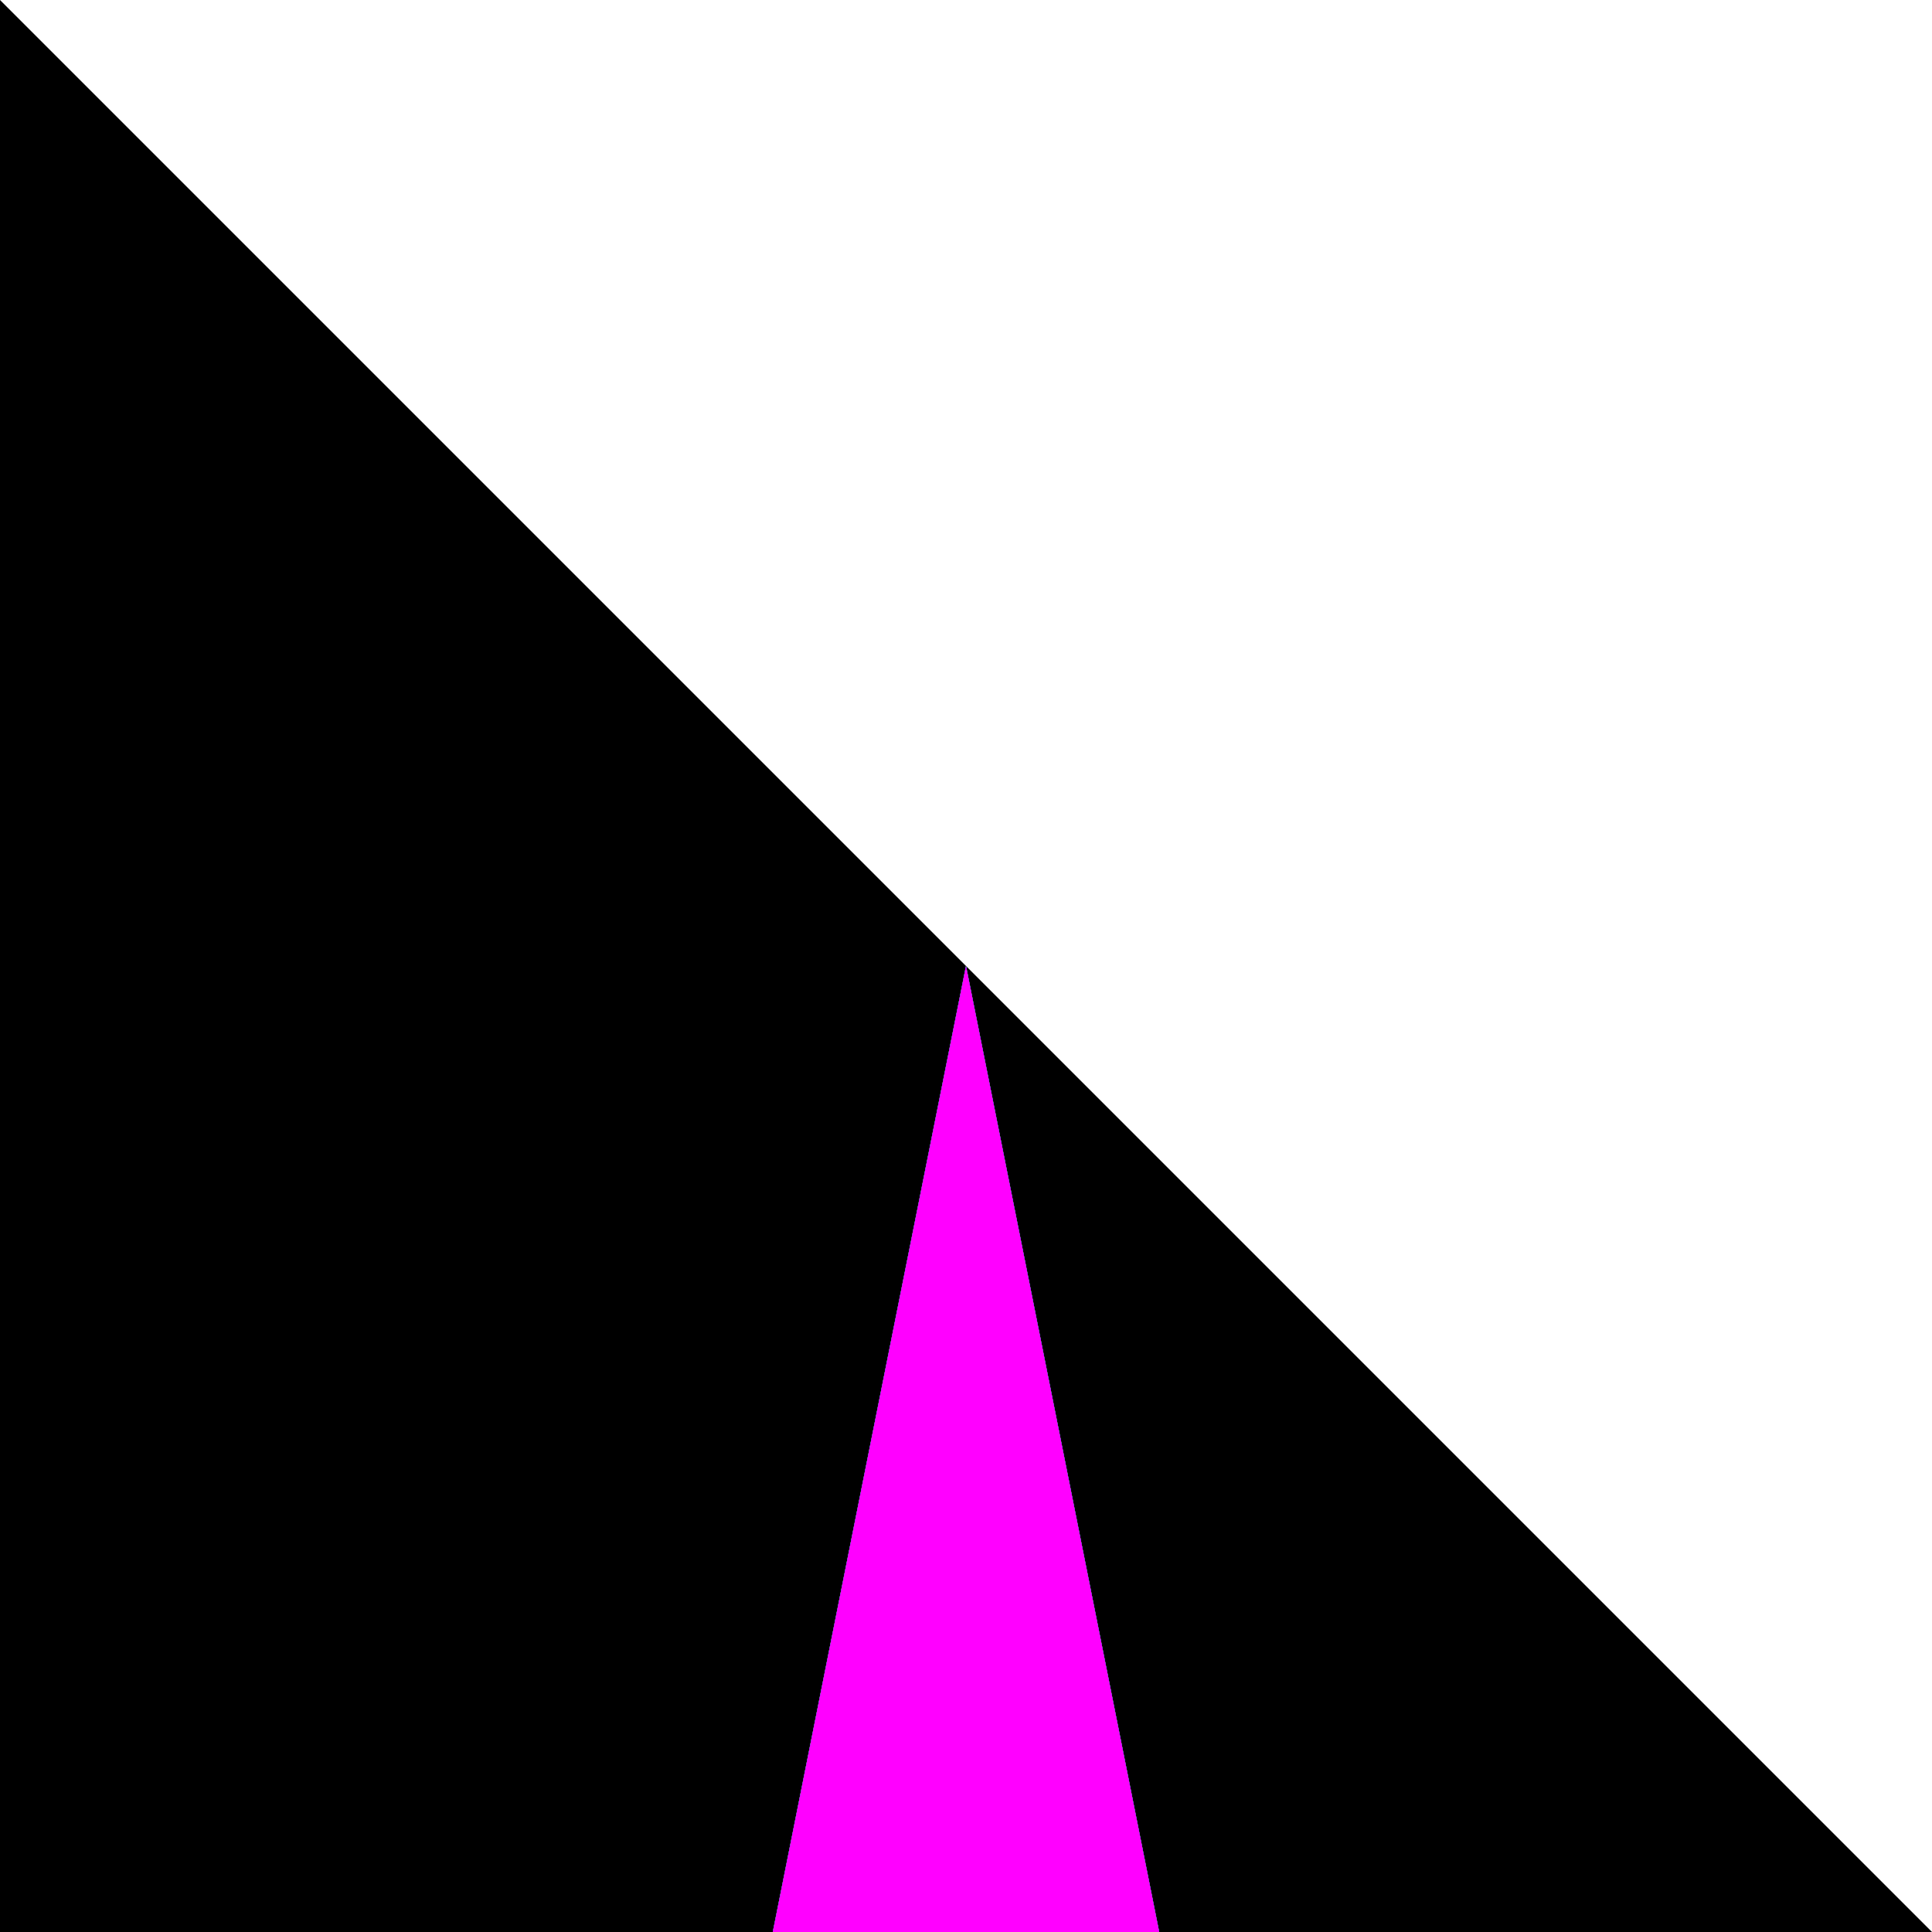
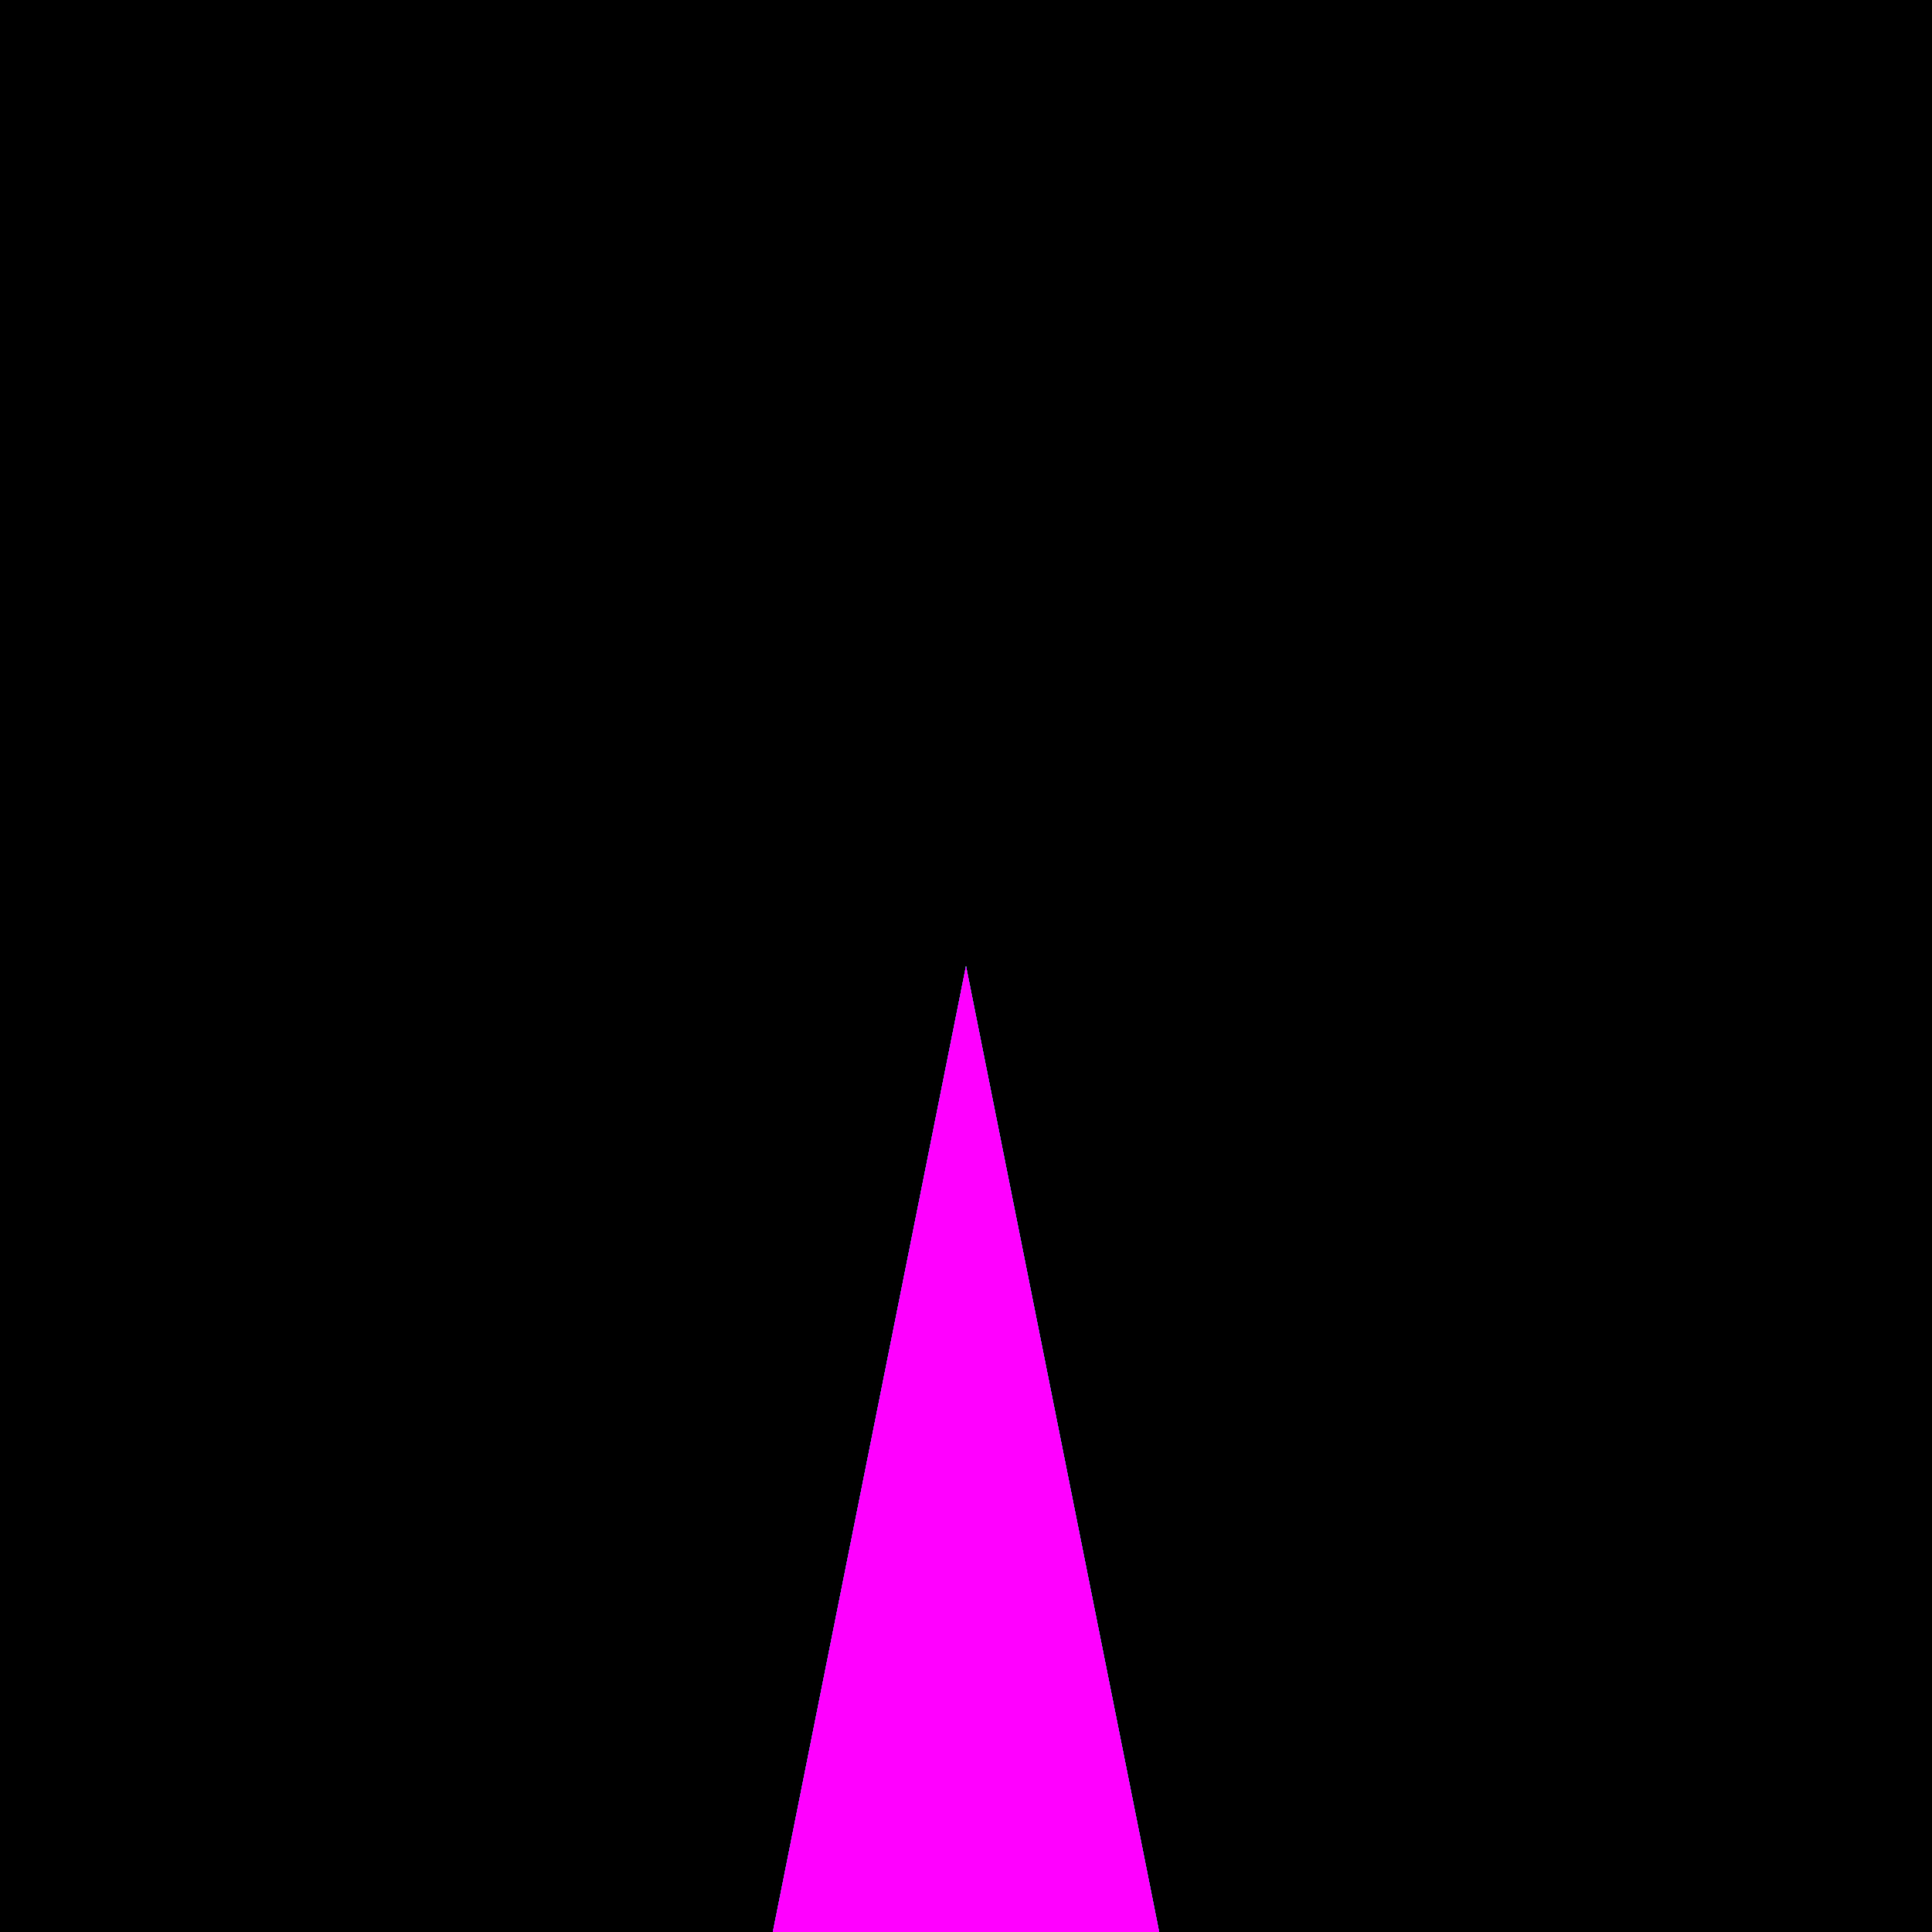
<svg xmlns="http://www.w3.org/2000/svg" id="documentation_icon" width="720" height="720" viewBox="-1 -1 2 2">
-   <path d="M -5,-5 -5,5 5,5" style="fill:#000000;fill-opacity:1;stroke:none" />
+   <path d="M 0,-5 -5,5 5,5" style="fill:#000000;fill-opacity:1;stroke:none" />
  <path d="M 0,0 1,5 -1,5" style="fill:#ff0000;fill-opacity:1;stroke:none">
    <animateTransform attributeName="transform" attributeType="XML" type="rotate" from="0" to="360" dur="1s" repeatCount="indefinite" />
  </path>
  <path d="M 0,0 1,5 -1,5" style="fill:#ffff00;fill-opacity:1;stroke:none">
    <animateTransform attributeName="transform" attributeType="XML" type="rotate" from="0" to="360" dur="2s" repeatCount="indefinite" />
  </path>
  <path d="M 0,0 1,5 -1,5" style="fill:#00ff00;fill-opacity:1;stroke:none">
    <animateTransform attributeName="transform" attributeType="XML" type="rotate" from="0" to="360" dur="3s" repeatCount="indefinite" />
  </path>
  <path d="M 0,0 1,5 -1,5" style="fill:#00ffff;fill-opacity:1;stroke:none">
    <animateTransform attributeName="transform" attributeType="XML" type="rotate" from="0" to="360" dur="4s" repeatCount="indefinite" />
  </path>
  <path d="M 0,0 1,5 -1,5" style="fill:#0000ff;fill-opacity:1;stroke:none">
    <animateTransform attributeName="transform" attributeType="XML" type="rotate" from="0" to="360" dur="5s" repeatCount="indefinite" />
  </path>
  <path d="M 0,0 1,5 -1,5" style="fill:#ff00ff;fill-opacity:1;stroke:none">
    <animateTransform attributeName="transform" attributeType="XML" type="rotate" from="0" to="360" dur="6s" repeatCount="indefinite" />
  </path>
</svg>
